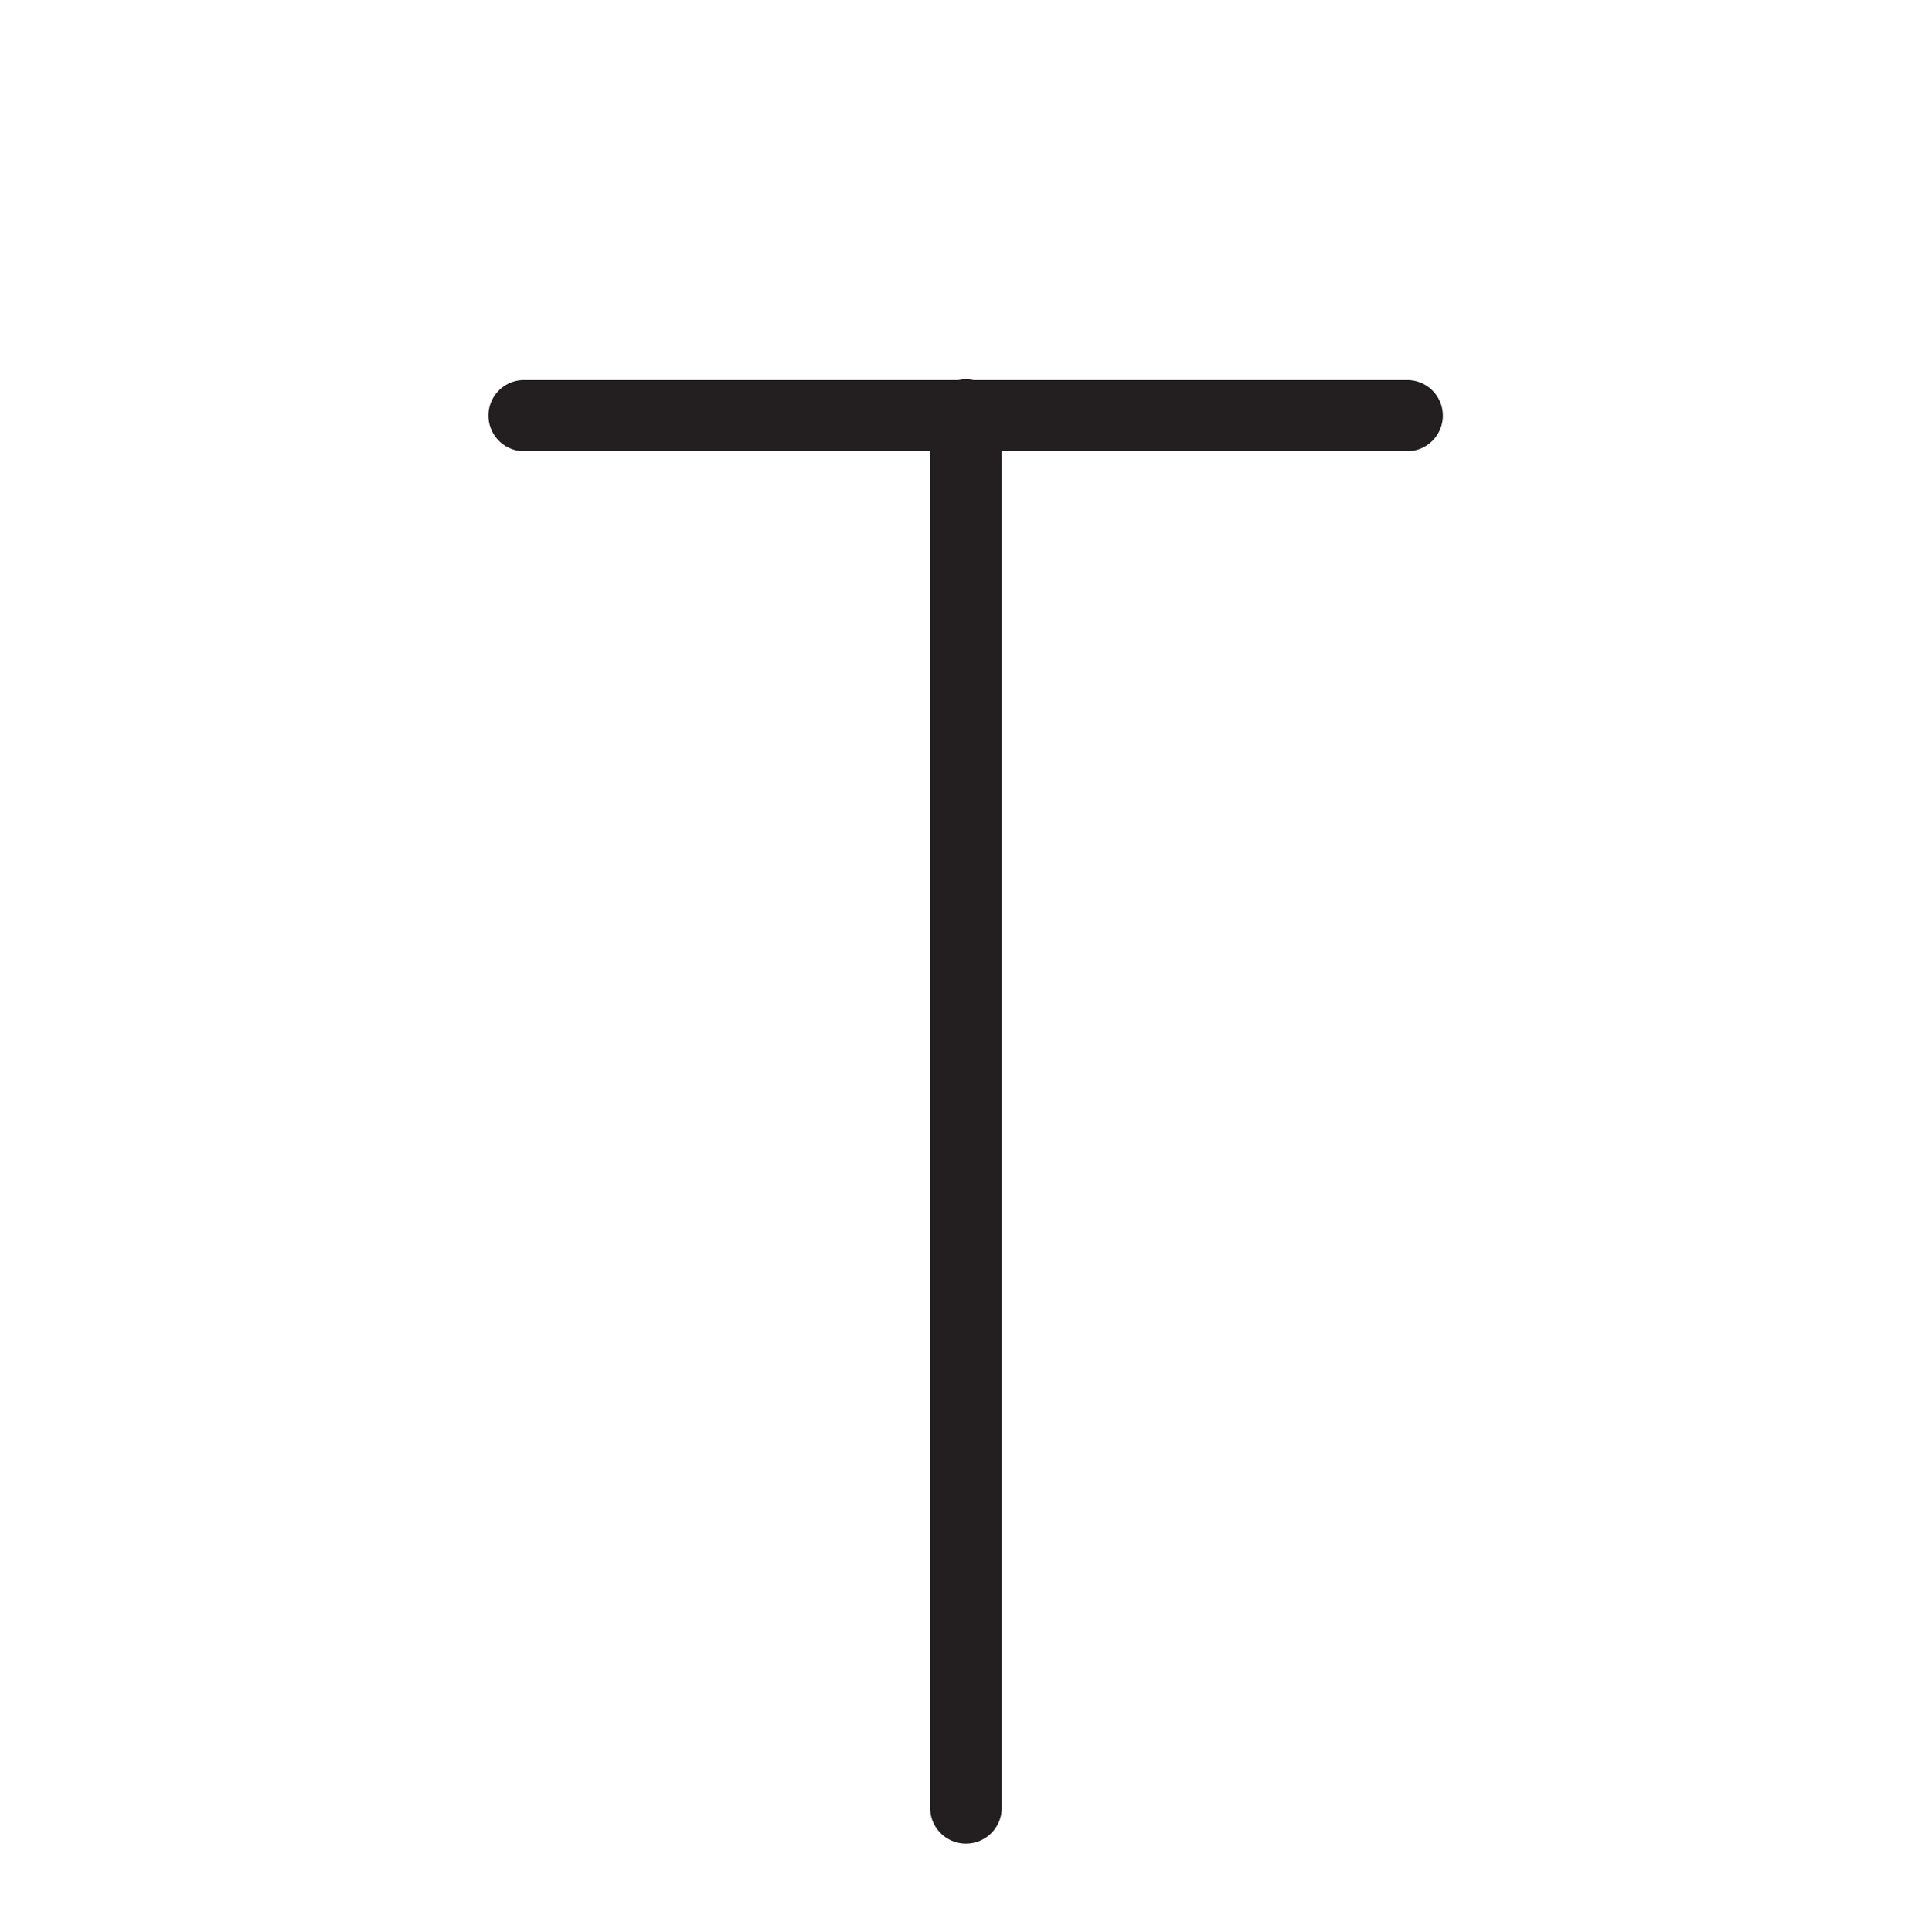
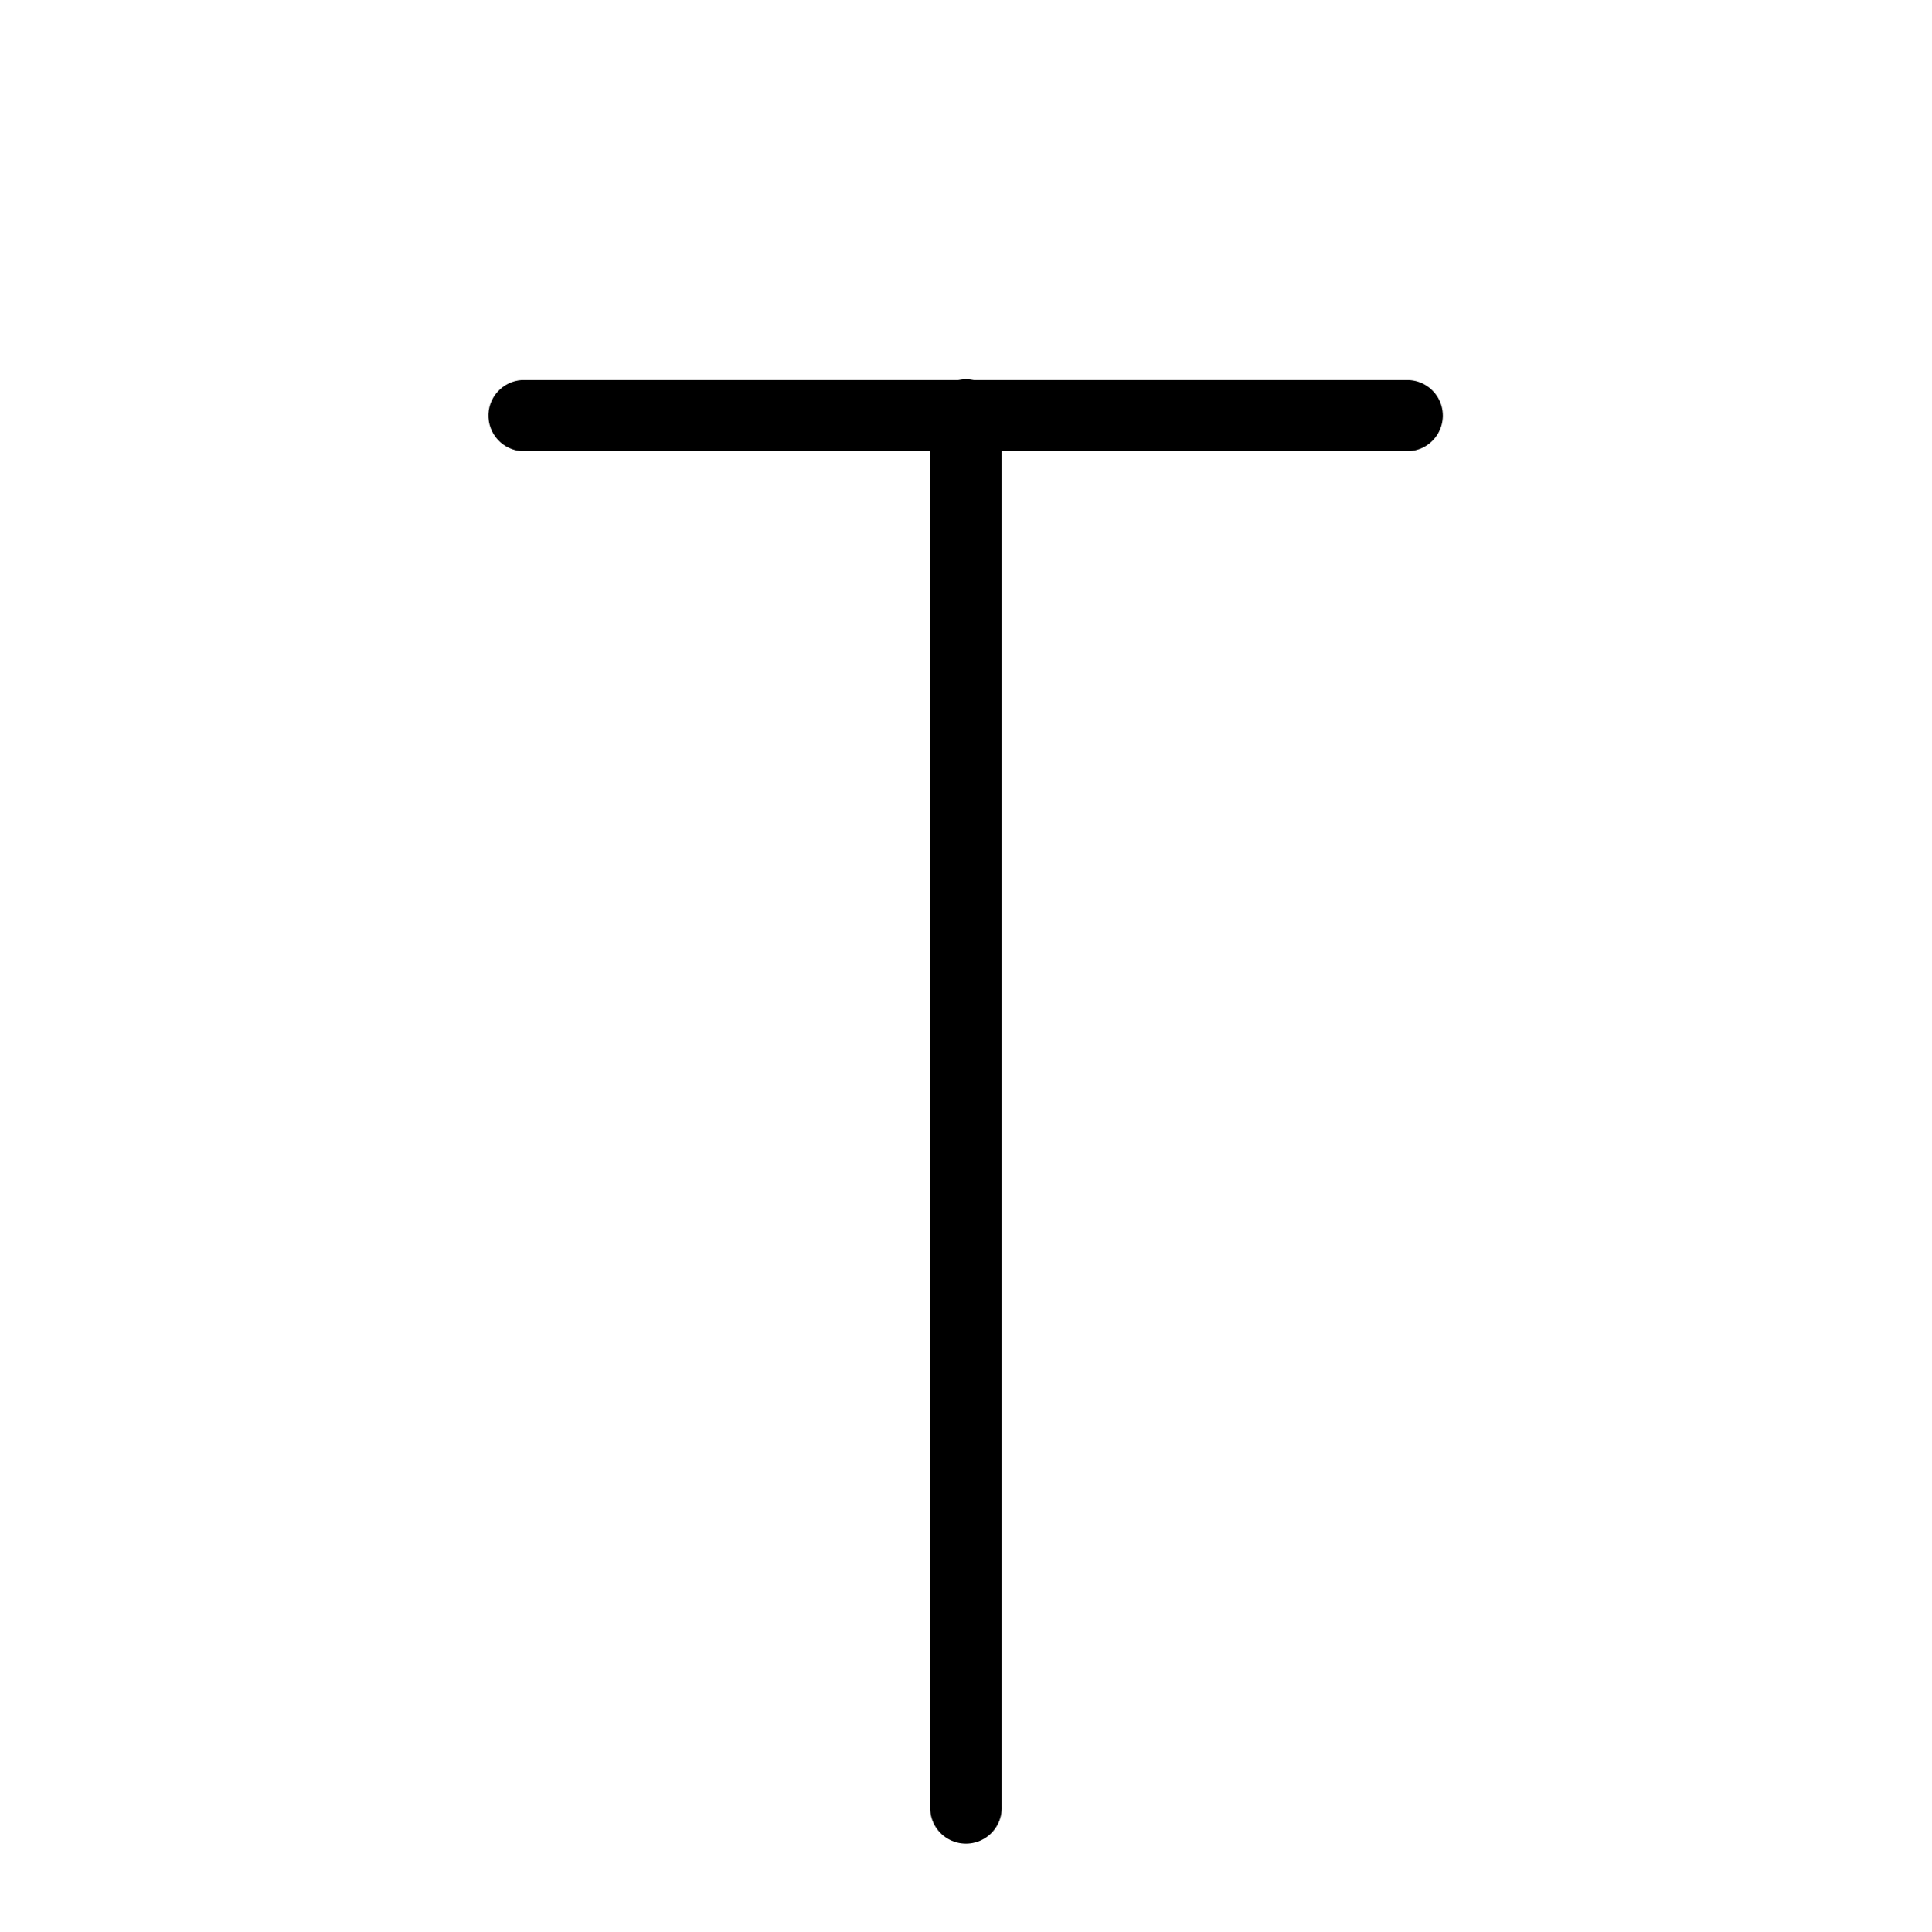
<svg xmlns="http://www.w3.org/2000/svg" height="65cm" viewBox="0 0 650 650" width="65cm">
-   <path d="m325.116 127.619a11.981 11.981 0 0 0 -1.433.099 11.981 11.981 0 0 0 -1.176.198h-145.536a11.981 11.981 0 0 0 -1.324 0 11.993 11.993 0 0 0 1.324 23.949h136.089v456.062a12.063 12.063 0 1 0 24.102 0v-456.062h136.089a11.981 11.981 0 1 0 0-23.949h-145.484a11.981 11.981 0 0 0 -2.658-.296z" fill="#231f20" stroke-width="98.817" />
+   <path d="m325.116 127.619a11.981 11.981 0 0 0 -1.433.099 11.981 11.981 0 0 0 -1.176.198h-145.536a11.981 11.981 0 0 0 -1.324 0 11.993 11.993 0 0 0 1.324 23.949h136.089v456.062a12.063 12.063 0 1 0 24.102 0v-456.062h136.089a11.981 11.981 0 1 0 0-23.949h-145.484a11.981 11.981 0 0 0 -2.658-.296z" stroke-width="98.817" />
</svg>
